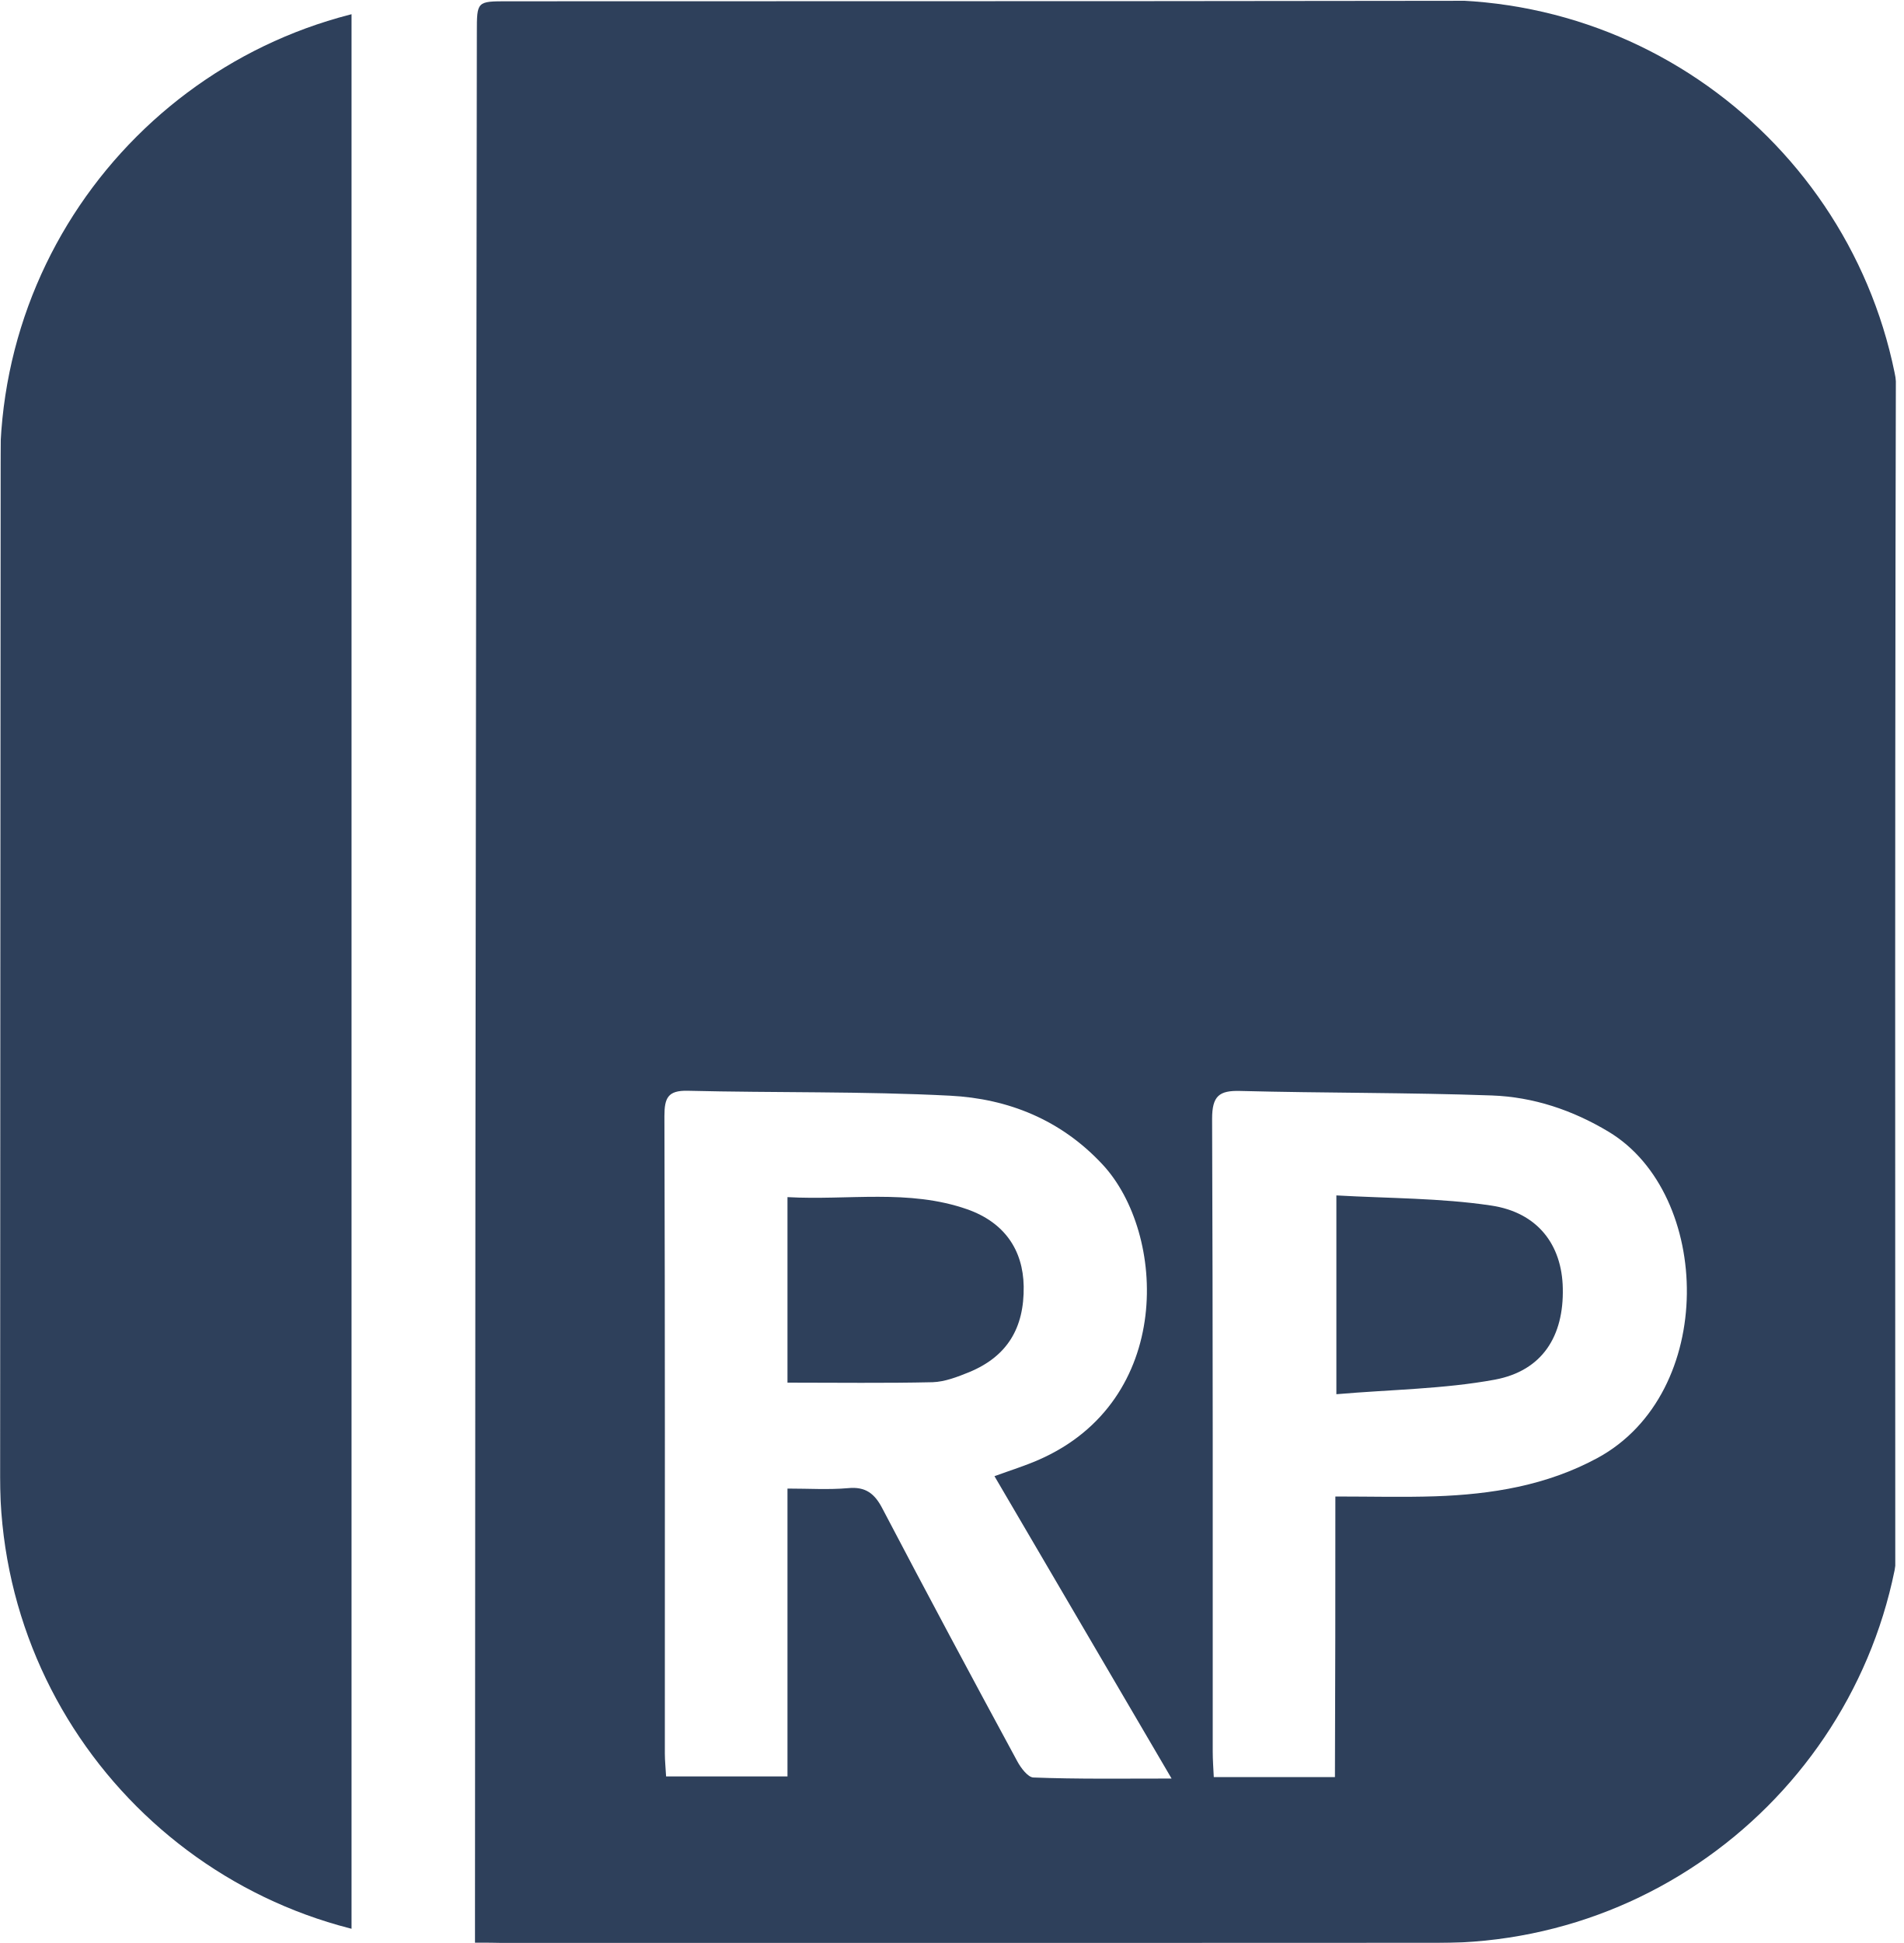
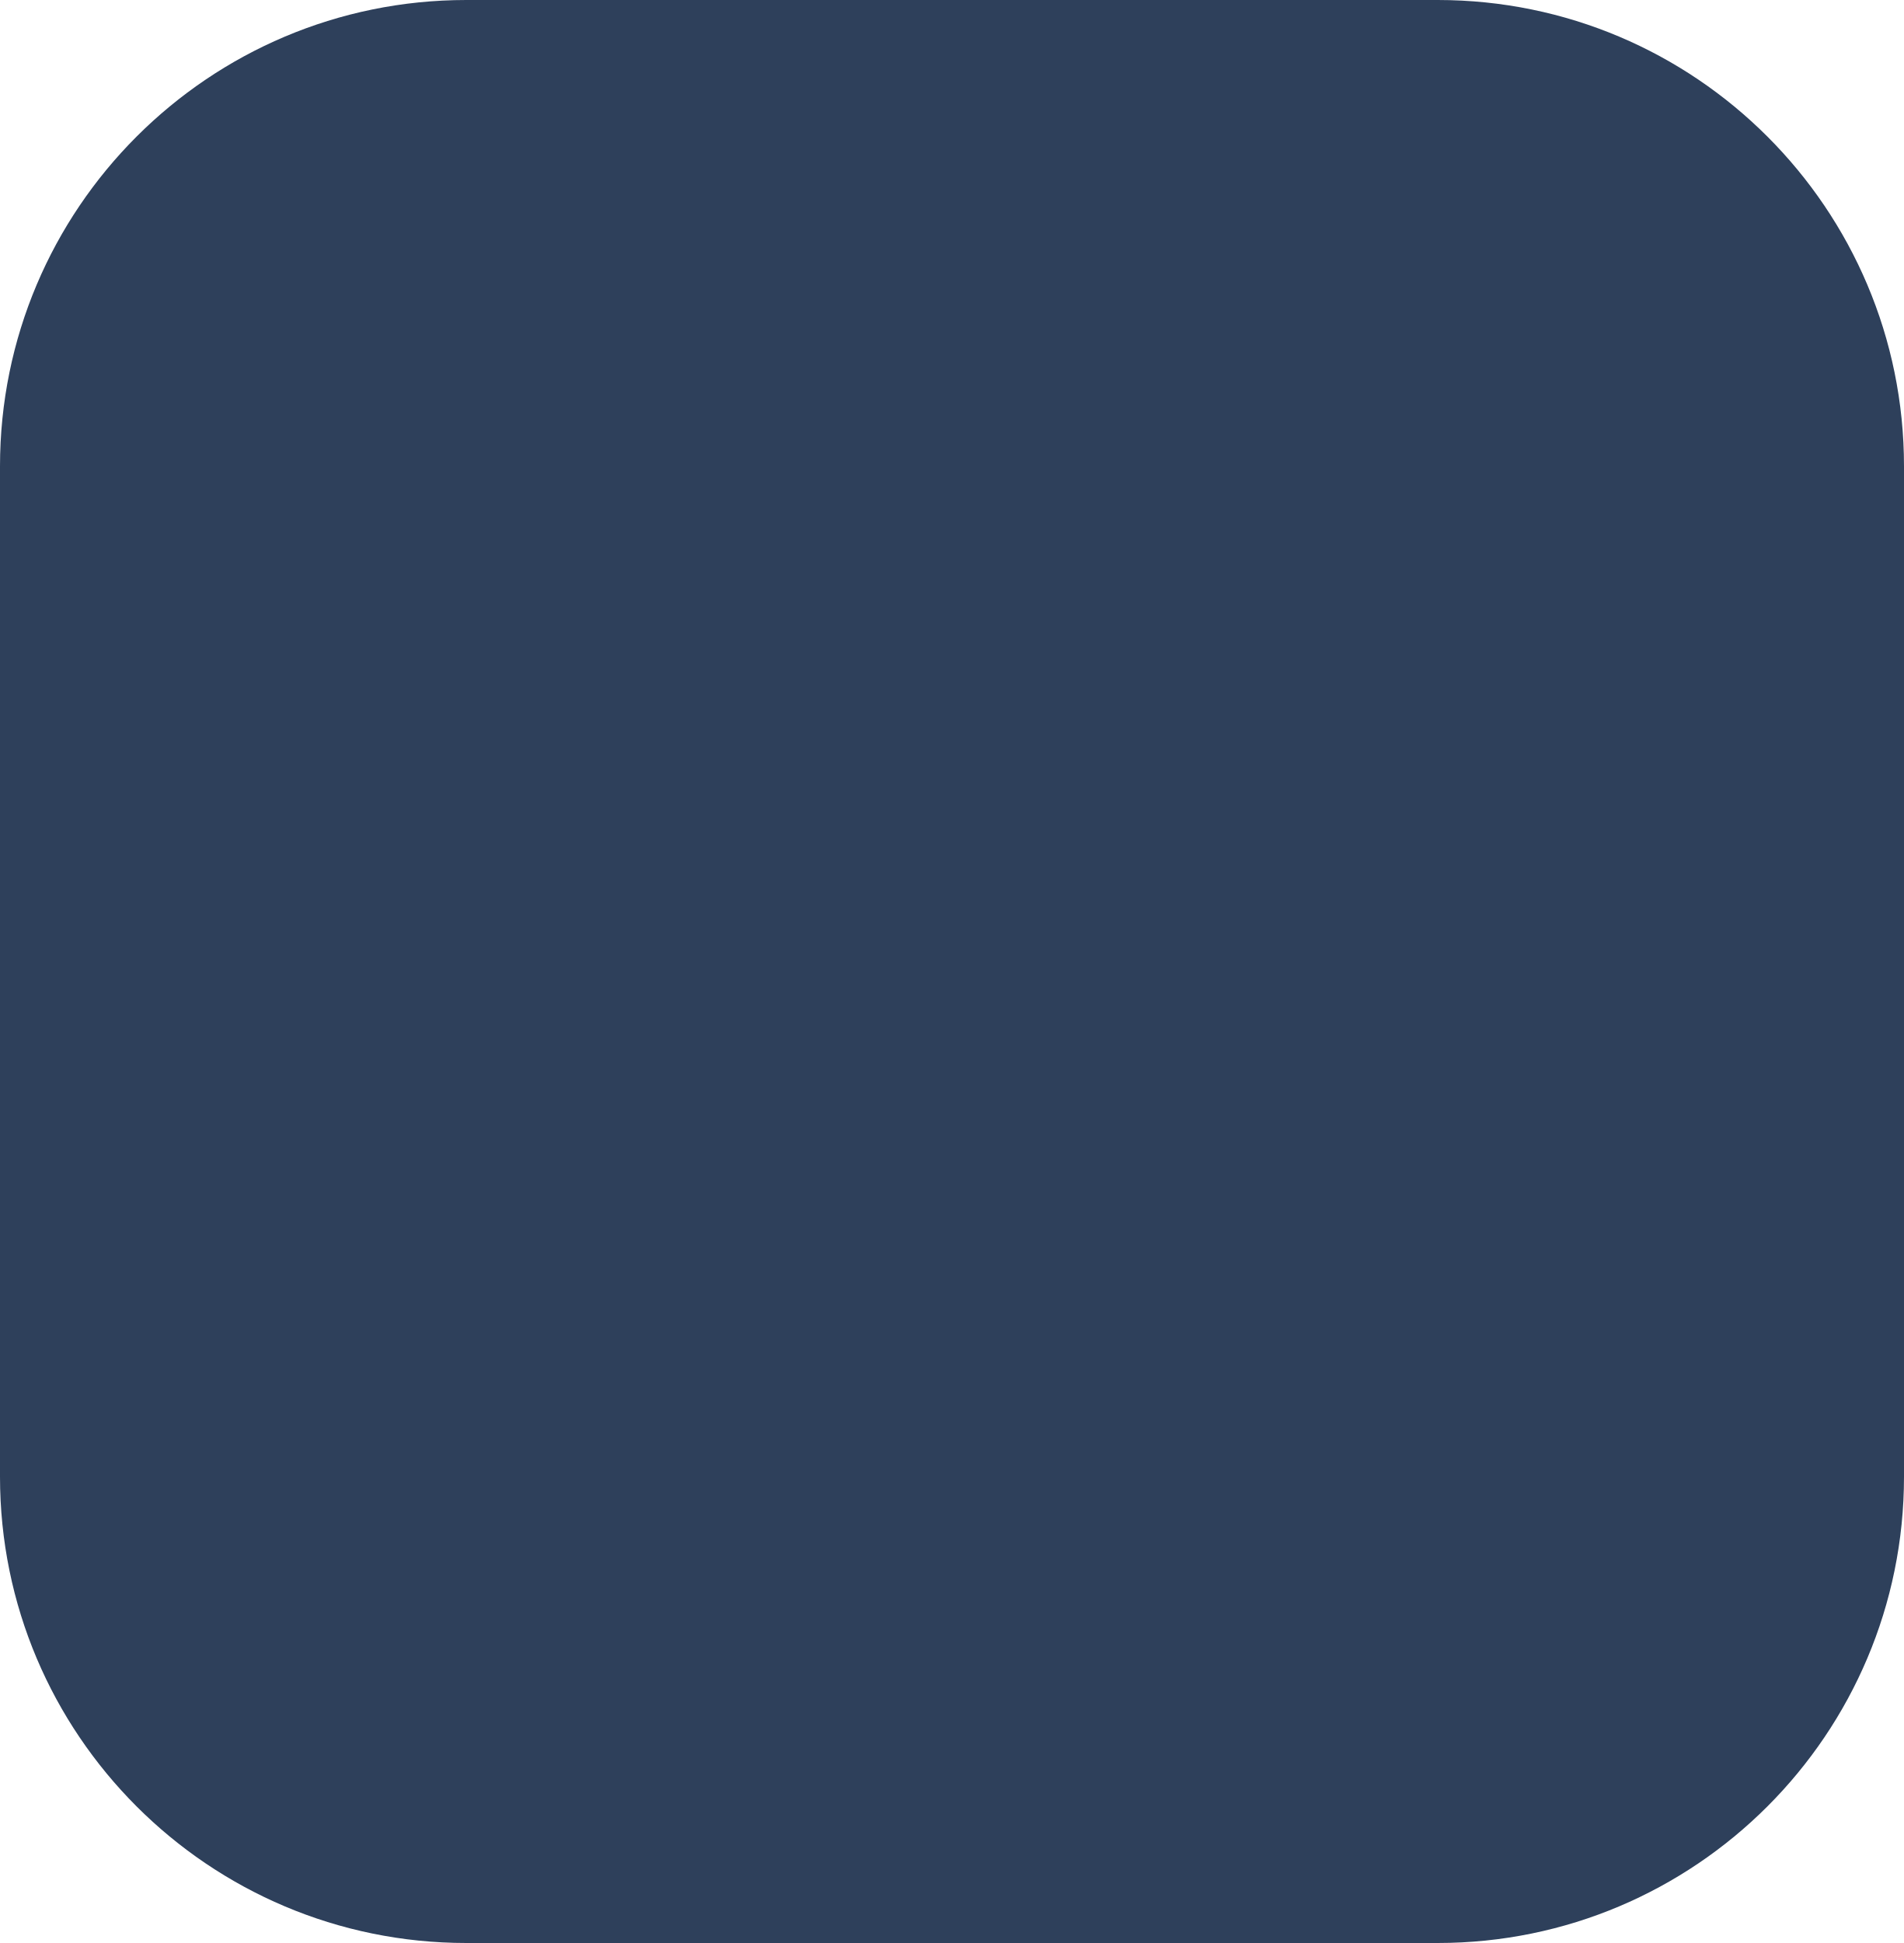
<svg xmlns="http://www.w3.org/2000/svg" width="49" height="50" viewBox="0 0 49 50" fill="none">
-   <g id="Mask group">
-     <mask id="mask0_110_2637" style="mask-type:alpha" maskUnits="userSpaceOnUse" x="0" y="0" width="49" height="50">
-       <g id="Vector">
-         <path d="M12.224 49.992V49.216C12.229 42.684 12.229 36.148 12.235 29.616C12.245 20.023 12.261 10.43 12.272 0.832C12.272 0.033 12.272 0.033 13.062 0.033C23.851 0.028 34.645 0.039 45.434 1.61392e-05C47.331 -0.005 48.815 1.399 48.809 3.469C48.756 17.903 48.777 32.331 48.777 46.765C48.777 48.731 47.557 49.986 45.643 49.992C34.736 49.998 23.83 49.998 12.923 49.998C12.729 49.992 12.536 49.992 12.224 49.992ZM30.151 45.768C28.592 43.108 27.093 40.548 25.593 37.987C26.001 37.838 26.372 37.723 26.727 37.568C30.221 36.043 30.017 31.736 28.377 29.969C27.302 28.812 25.942 28.273 24.453 28.196C22.206 28.08 19.948 28.124 17.696 28.069C17.191 28.058 17.099 28.251 17.099 28.719C17.116 34.187 17.11 39.656 17.11 45.124C17.11 45.311 17.132 45.509 17.142 45.713H20.266V38.306C20.825 38.306 21.325 38.339 21.825 38.295C22.276 38.251 22.513 38.433 22.717 38.835C23.857 41.01 25.012 43.169 26.179 45.322C26.27 45.493 26.453 45.735 26.593 45.741C27.732 45.785 28.877 45.768 30.151 45.768ZM34.366 38.51C35.279 38.51 36.107 38.532 36.935 38.505C38.386 38.455 39.8 38.229 41.112 37.519C44.192 35.845 44.068 30.734 41.402 29.126C40.467 28.564 39.462 28.229 38.392 28.19C36.236 28.113 34.075 28.13 31.92 28.074C31.377 28.058 31.194 28.201 31.194 28.79C31.215 34.22 31.21 39.645 31.21 45.074C31.21 45.284 31.226 45.498 31.237 45.73H34.355C34.365 43.323 34.366 40.961 34.366 38.51ZM9.047 0.017V49.965C8.853 49.975 8.665 49.998 8.483 49.998C6.692 49.998 4.897 50.003 3.107 49.998C1.231 49.998 0 48.725 0 46.792C0.005 32.282 0.011 17.771 0.022 3.255C0.022 1.316 1.285 0.028 3.172 0.022C4.924 0.017 6.682 0.017 8.434 0.017H9.047Z" fill="#2E405B" />
-         <path d="M20.266 35.58V30.806C21.83 30.894 23.383 30.591 24.894 31.12C25.845 31.456 26.329 32.16 26.345 33.102C26.361 34.182 25.915 34.908 24.942 35.31C24.641 35.432 24.319 35.558 24.002 35.569C22.776 35.597 21.556 35.58 20.266 35.58ZM34.392 35.878V30.762C35.742 30.839 37.069 30.828 38.365 31.021C39.574 31.197 40.198 32.034 40.219 33.152C40.246 34.38 39.698 35.272 38.472 35.503C37.155 35.746 35.79 35.757 34.392 35.878Z" fill="#2E405B" />
-       </g>
-     </mask>
-     <g mask="url(#mask0_110_2637)">
-       <path id="Rectangle 25" d="M0 12C0 5.373 5.373 0 12 0H37C43.627 0 49 5.373 49 12V38C49 44.627 43.627 50 37 50H12C5.373 50 0 44.627 0 38V12Z" fill="#2E405B" />
-     </g>
-   </g>
+   <path d="M0 12C0 5.373 5.373 0 12 0H37C43.627 0 49 5.373 49 12V38C49 44.627 43.627 50 37 50H12C5.373 50 0 44.627 0 38V12Z" fill="#2E405B" />
</svg>
